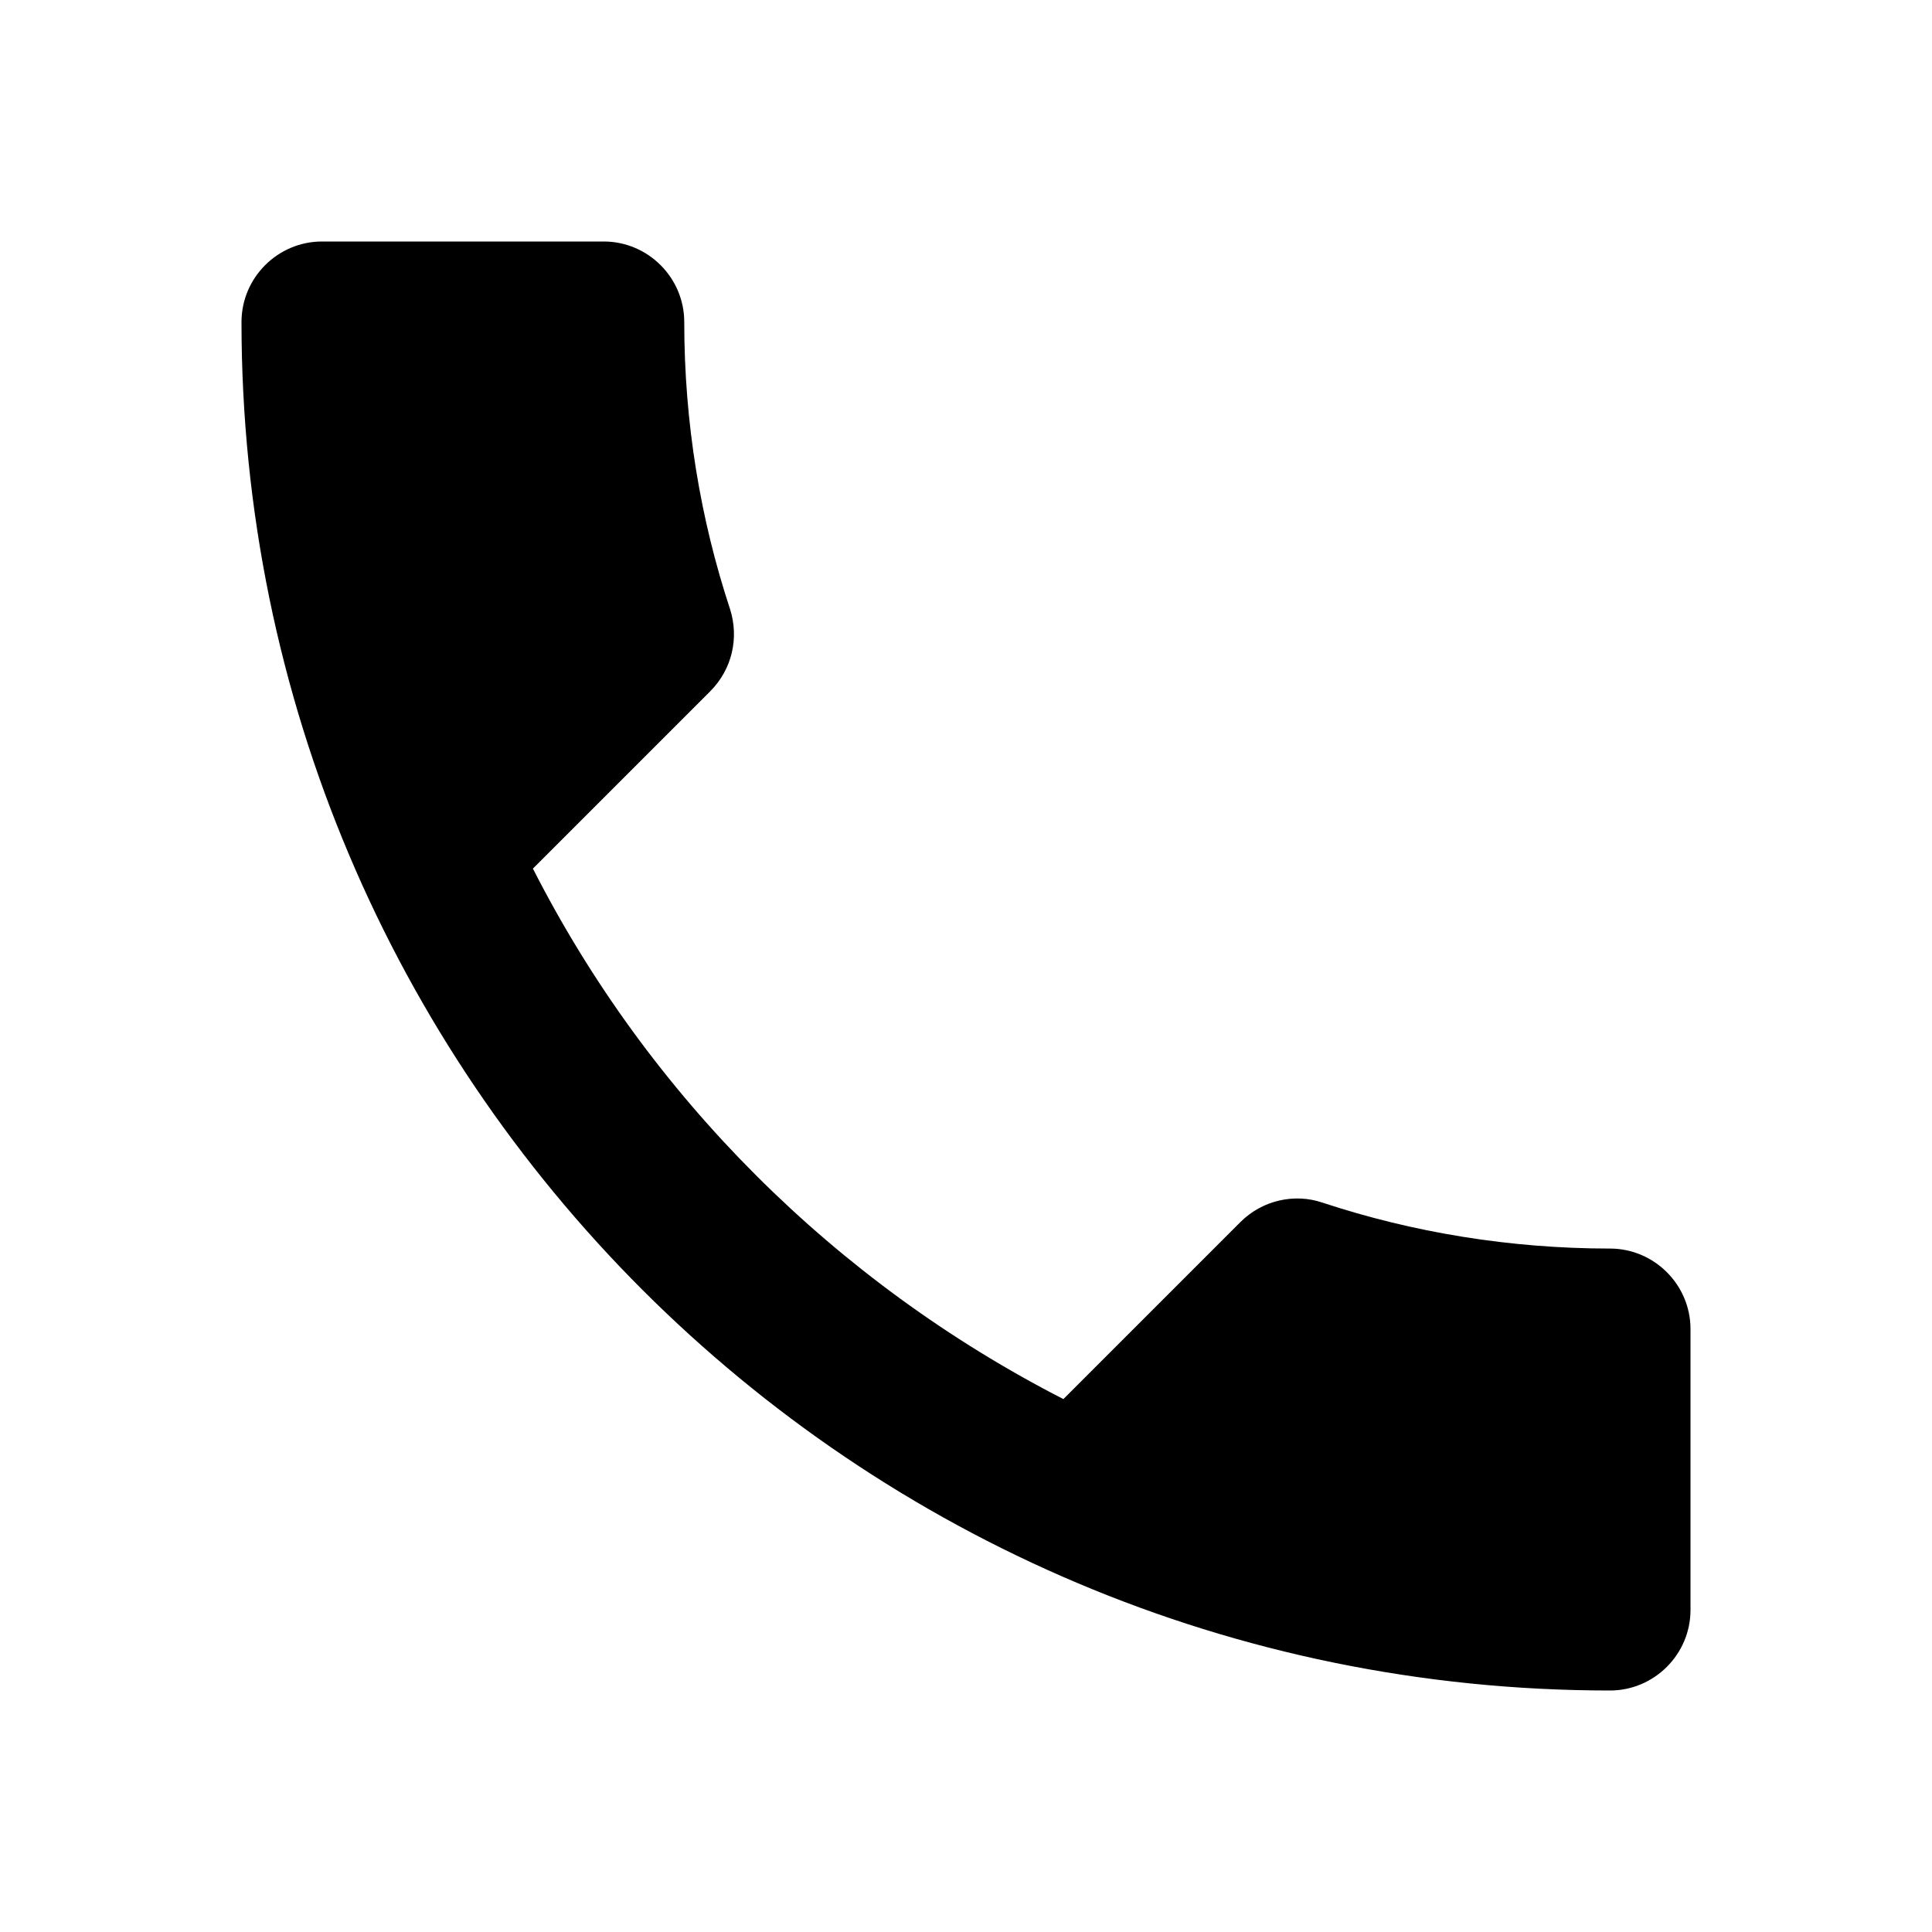
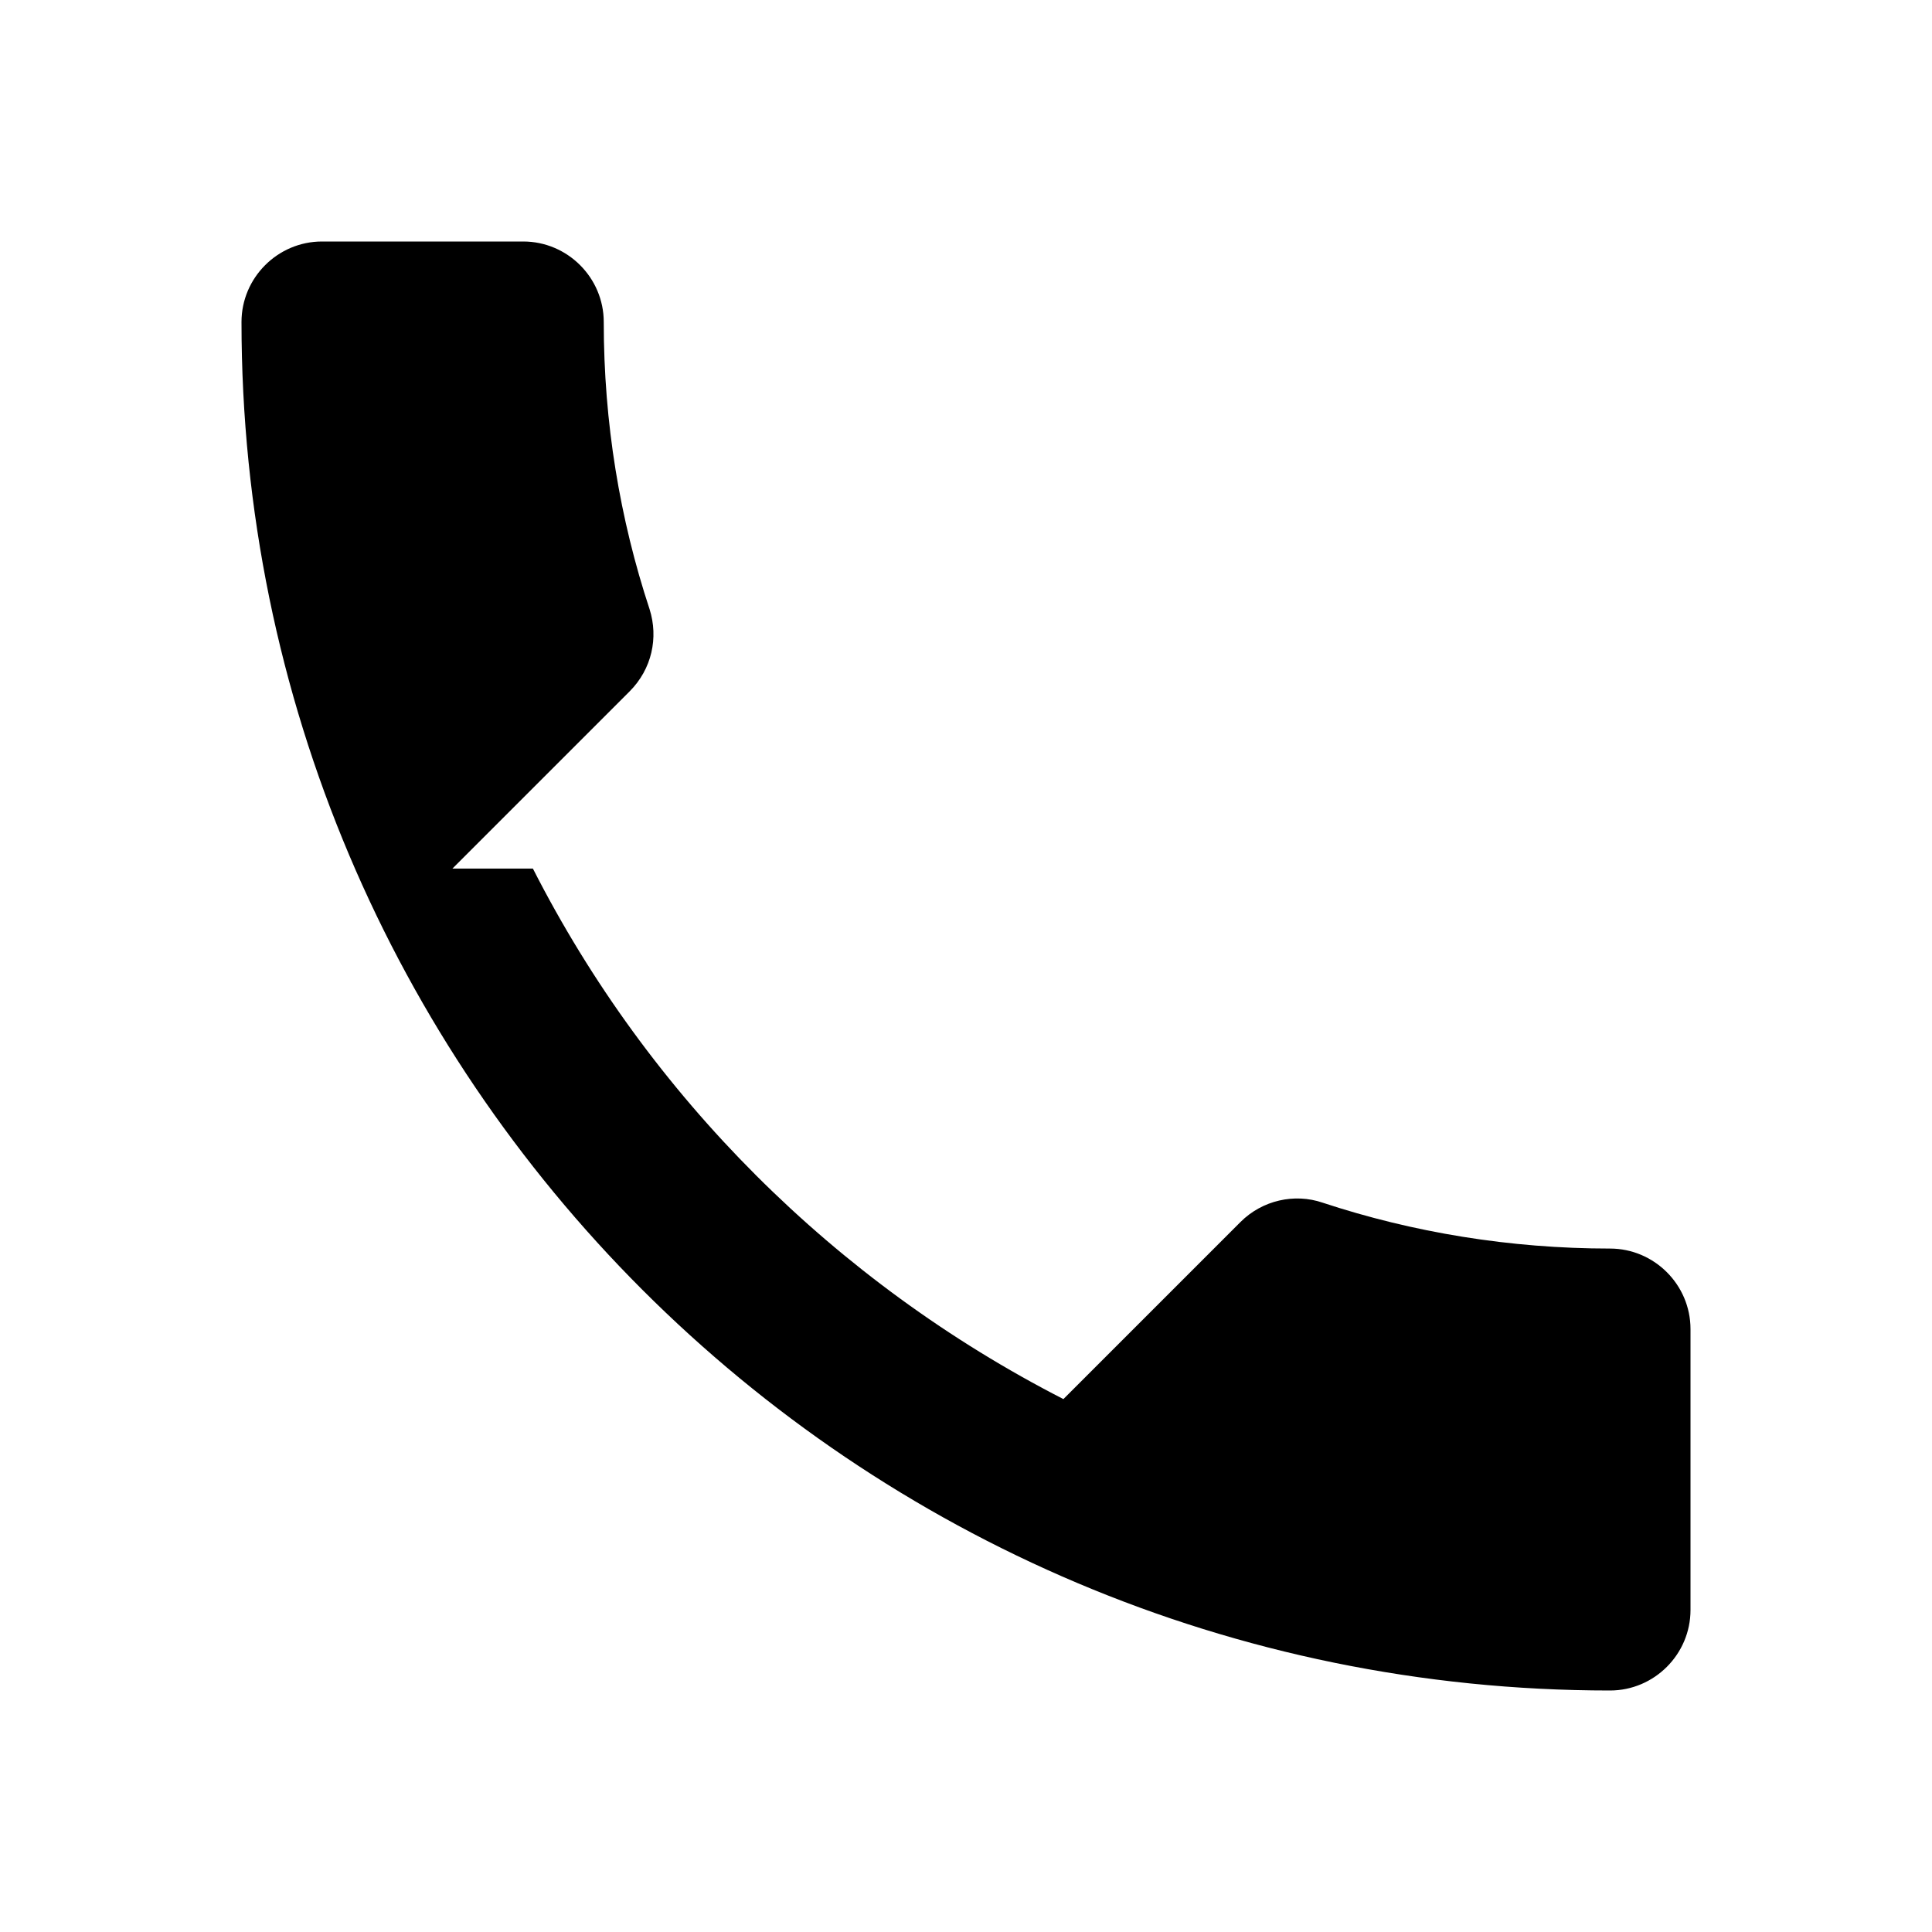
<svg xmlns="http://www.w3.org/2000/svg" fill="#000000" height="24" viewBox="0 0 24 24" width="24">
-   <path d="M0 0h24v24H0z" fill="none" />
-   <path d="M6.62 10.79c1.44 2.83 3.76 5.14 6.59 6.59l2.2-2.2c.27-.27.67-.36 1.02-.24 1.12.37 2.33.57 3.57.57.55 0 1 .45 1 1V20c0 .55-.45 1-1 1-9.39 0-17-7.61-17-17 0-.55.45-1 1-1h3.5c.55 0 1 .45 1 1 0 1.25.2 2.45.57 3.57.11.35.03.74-.25 1.02l-2.2 2.2z" />
+   <path d="M0 0h14v24H0z" fill="none" />
+   <path d="M6.62 10.79c1.44 2.83 3.76 5.14 6.59 6.59l2.2-2.2c.27-.27.67-.36 1.02-.24 1.12.37 2.33.57 3.57.57.55 0 1 .45 1 1V20c0 .55-.45 1-1 1-9.39 0-17-7.61-17-17 0-.55.45-1 1-1h2.5c.55 0 1 .45 1 1 0 1.25.2 2.45.57 3.57.11.35.03.74-.25 1.02l-2.2 2.2z" />
</svg>
